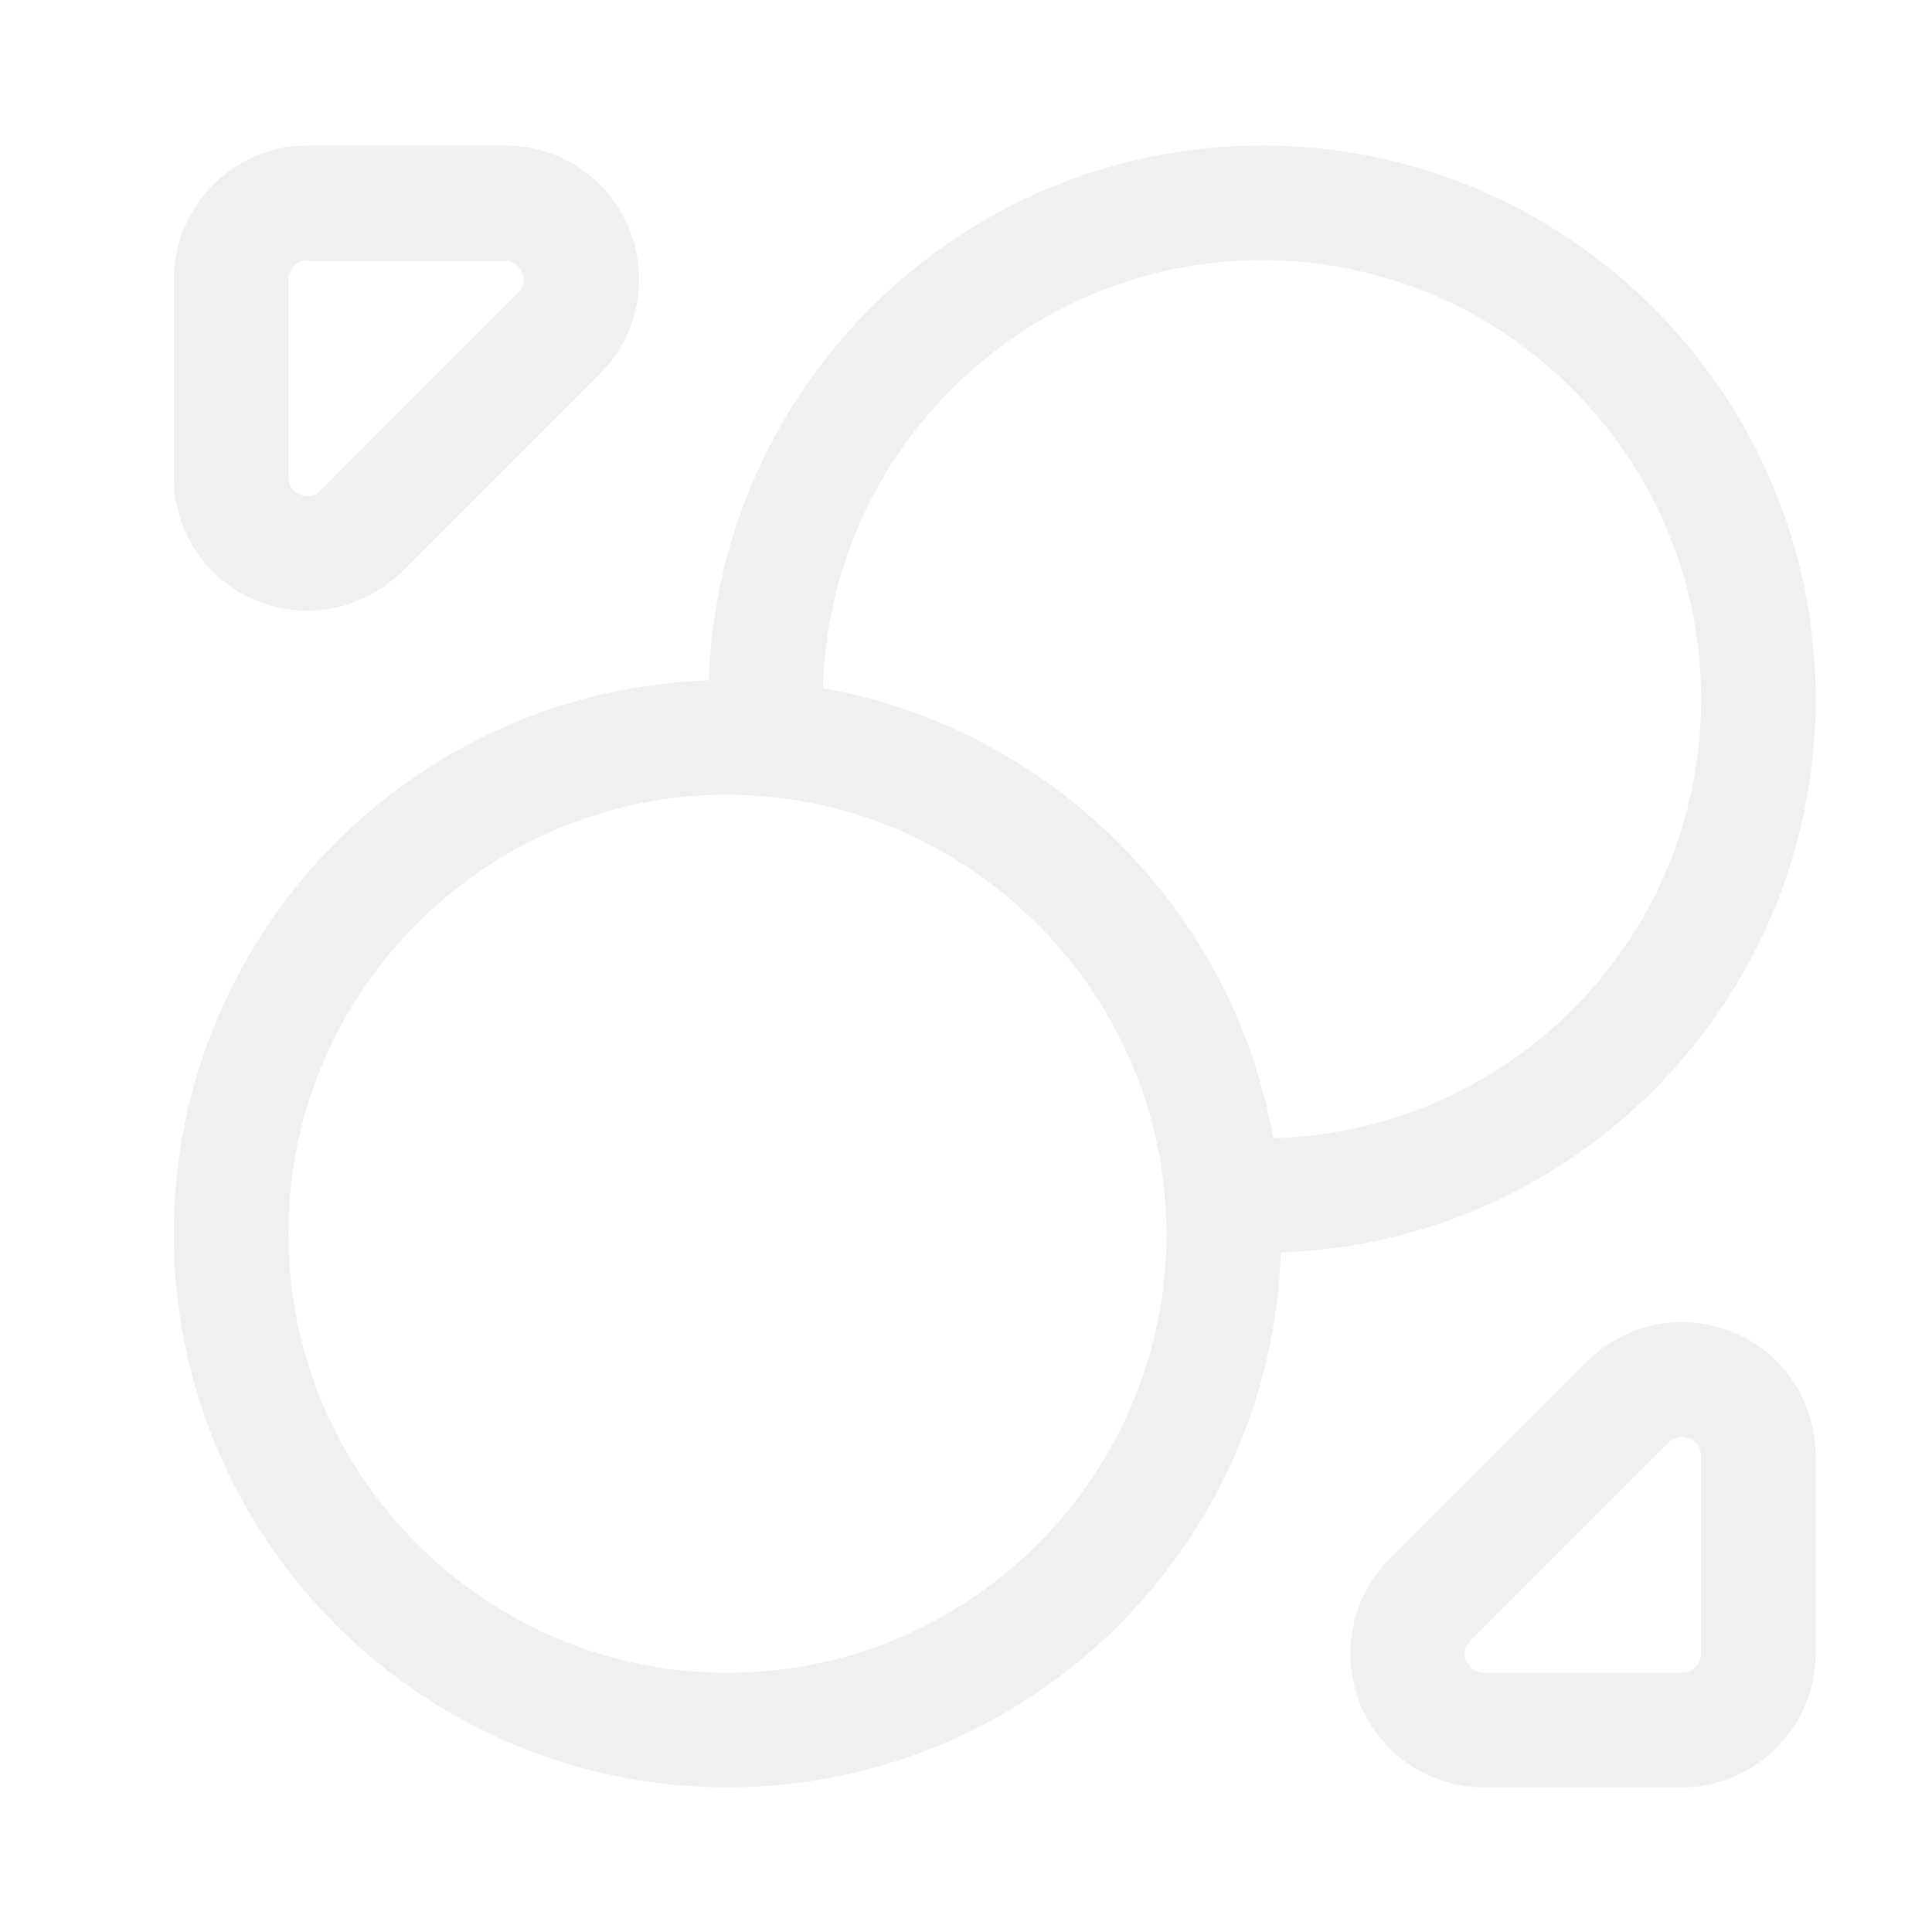
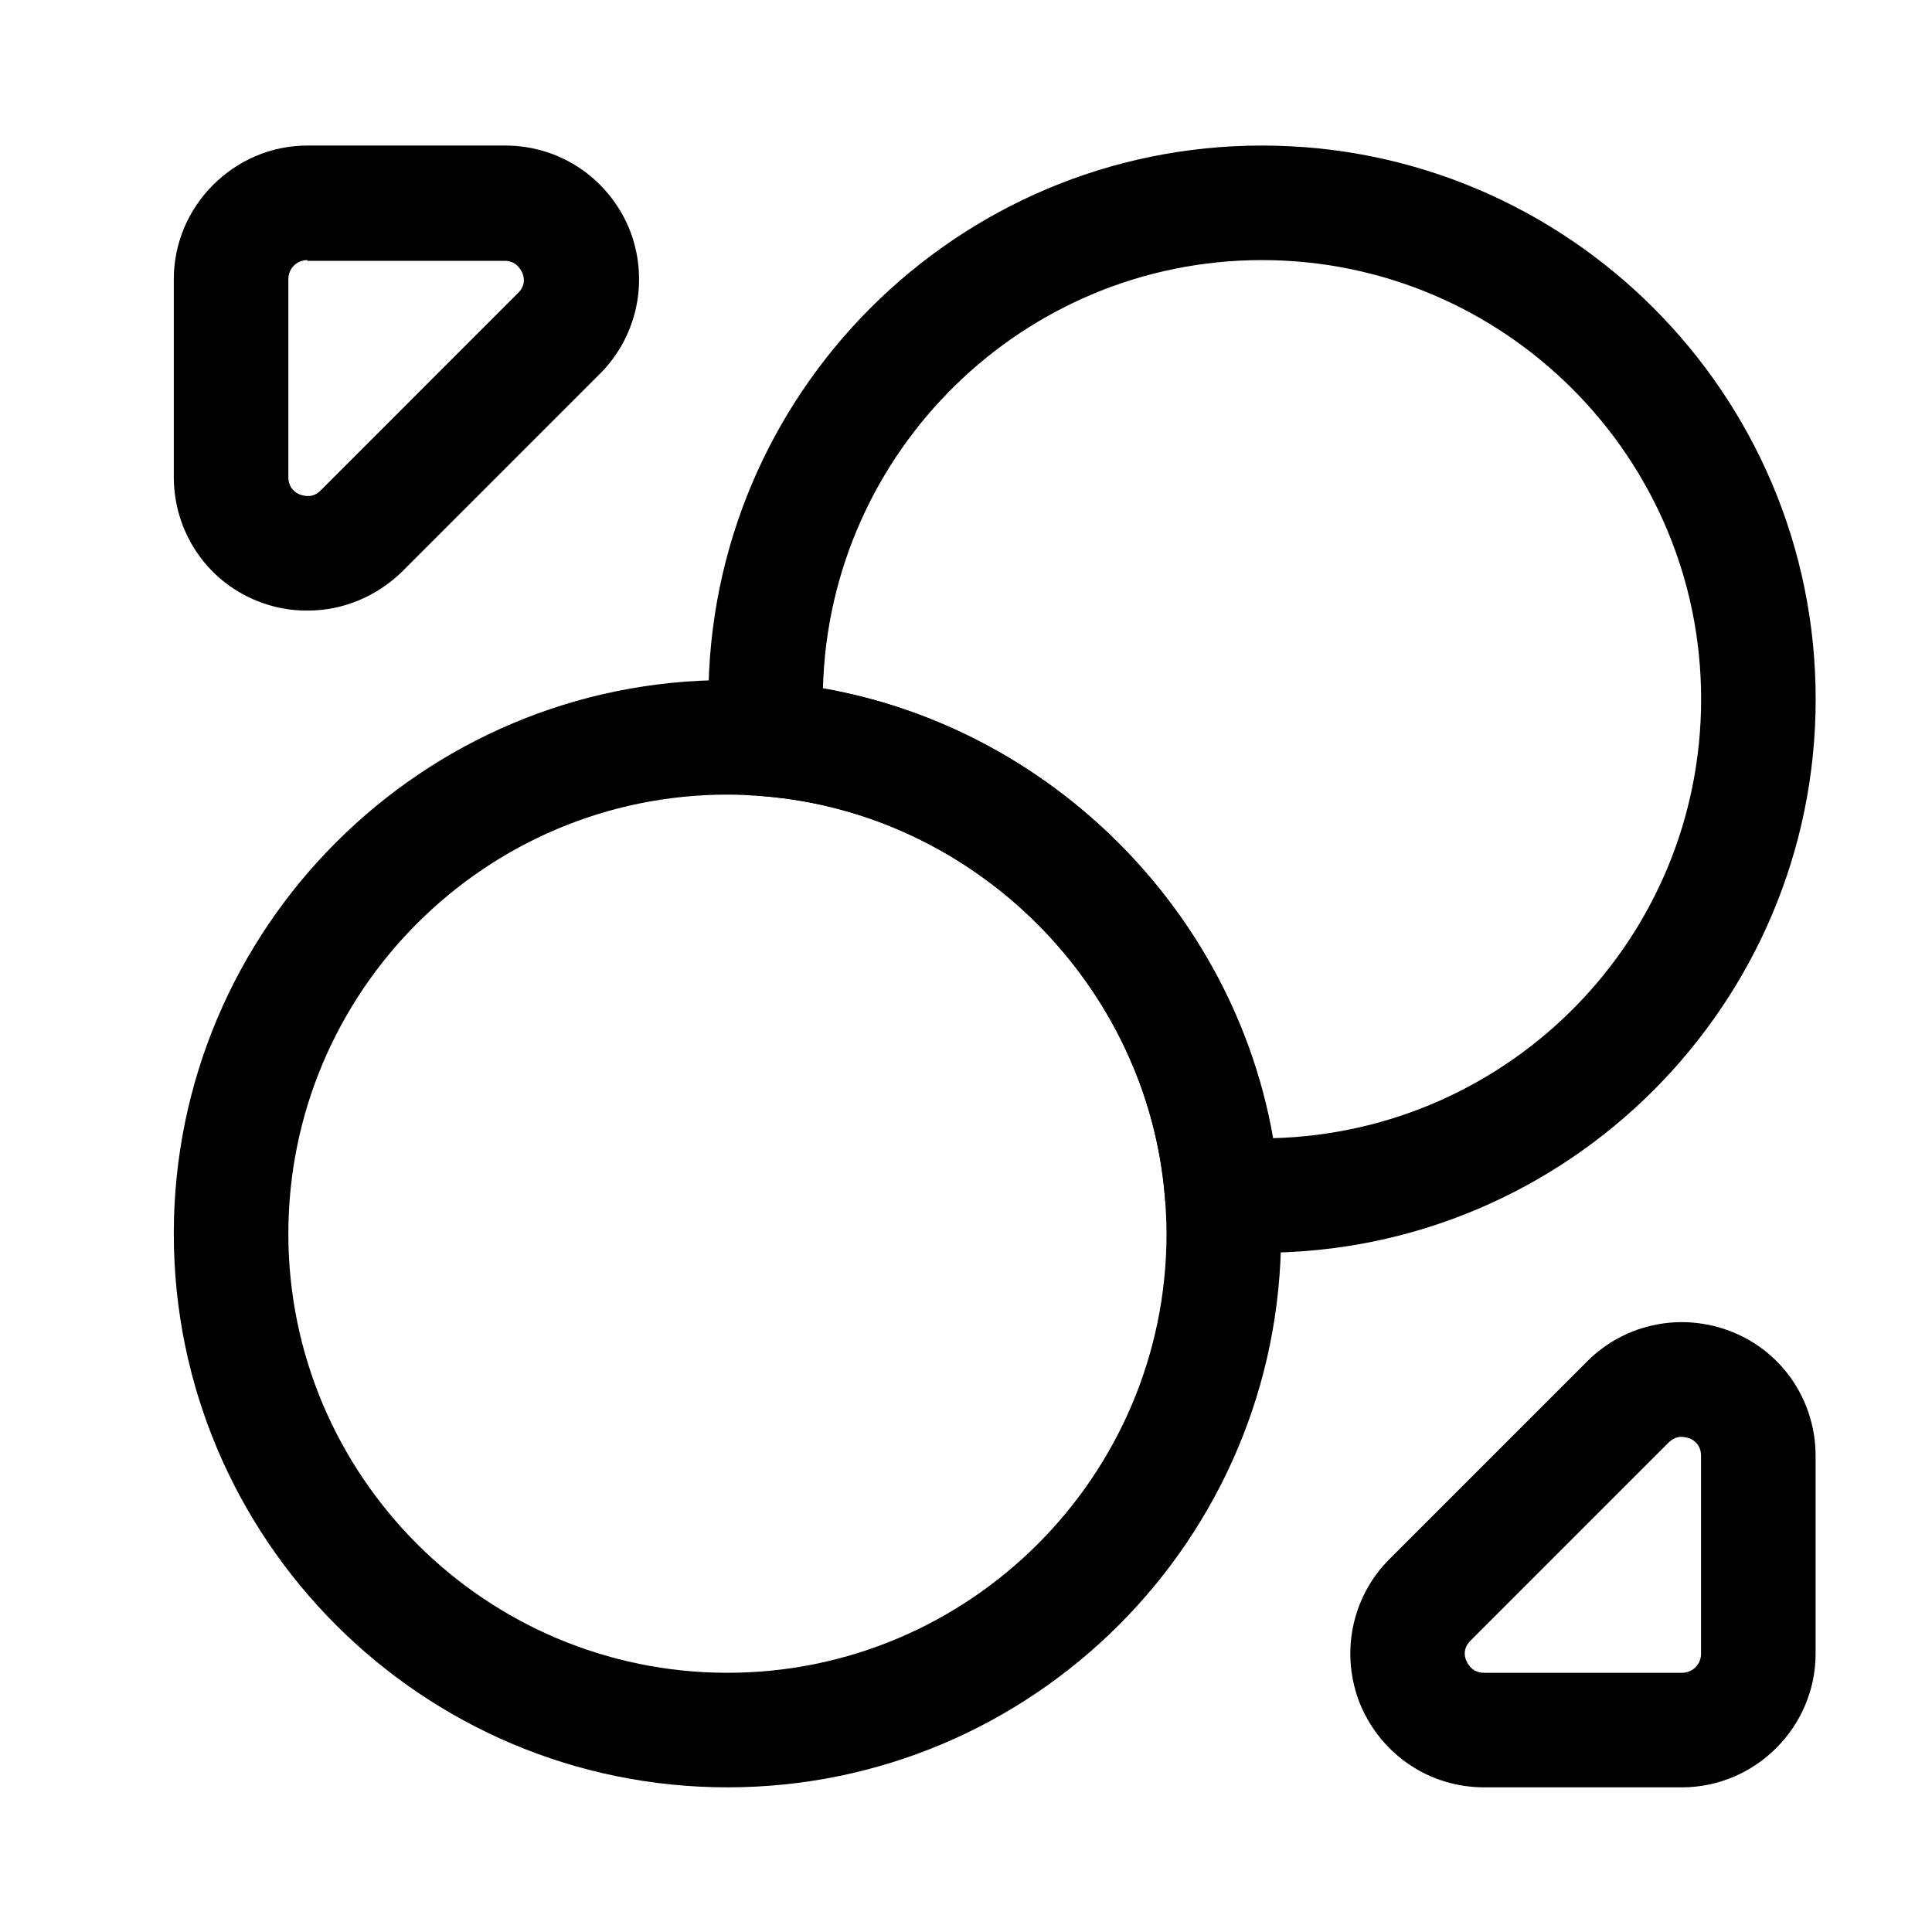
<svg xmlns="http://www.w3.org/2000/svg" width="24" height="24" viewBox="0 0 24 24" fill="none">
-   <path d="M15.677 15.562C15.506 15.562 15.317 15.553 15.136 15.543C14.786 15.524 14.501 15.24 14.472 14.889C14.264 12.242 12.11 10.098 9.473 9.89C9.122 9.861 8.838 9.577 8.819 9.226C8.809 9.045 8.8 8.865 8.8 8.685C8.8 4.891 11.883 1.808 15.677 1.808C19.471 1.808 22.555 4.891 22.555 8.685C22.555 12.479 19.471 15.562 15.677 15.562ZM10.223 8.552C13.05 9.045 15.317 11.313 15.81 14.139C18.76 14.063 21.132 11.654 21.132 8.685C21.132 5.678 18.684 3.231 15.677 3.231C12.717 3.231 10.299 5.602 10.223 8.552Z" fill="#F0F0F0" />
-   <path d="M9.037 22.203C5.242 22.203 2.159 19.12 2.159 15.326C2.159 11.531 5.242 8.448 9.037 8.448C9.207 8.448 9.397 8.458 9.577 8.467C12.926 8.733 15.639 11.446 15.895 14.775C15.904 14.965 15.914 15.145 15.914 15.326C15.914 19.12 12.831 22.203 9.037 22.203ZM9.037 9.871C6.029 9.871 3.582 12.319 3.582 15.326C3.582 18.333 6.029 20.78 9.037 20.78C12.044 20.78 14.491 18.333 14.491 15.326C14.491 15.174 14.482 15.022 14.472 14.88C14.263 12.252 12.12 10.099 9.473 9.89C9.34 9.881 9.188 9.871 9.037 9.871Z" fill="#F0F0F0" />
-   <path d="M3.819 7.585C3.601 7.585 3.392 7.547 3.184 7.461C2.558 7.205 2.159 6.598 2.159 5.925V3.468C2.159 2.557 2.909 1.808 3.819 1.808H6.276C6.95 1.808 7.547 2.206 7.813 2.832C8.069 3.458 7.927 4.17 7.452 4.644L4.995 7.101C4.673 7.414 4.256 7.585 3.819 7.585ZM3.819 3.231C3.686 3.231 3.582 3.335 3.582 3.468V5.925C3.582 6.067 3.677 6.124 3.724 6.143C3.781 6.162 3.886 6.19 3.981 6.095L6.437 3.638C6.532 3.544 6.513 3.439 6.485 3.382C6.456 3.325 6.399 3.24 6.267 3.24H3.819V3.231Z" fill="#F0F0F0" />
-   <path d="M20.894 22.203H18.437C17.763 22.203 17.166 21.805 16.9 21.179C16.644 20.553 16.786 19.841 17.261 19.367L19.718 16.91C20.192 16.436 20.903 16.294 21.529 16.55C22.155 16.806 22.554 17.413 22.554 18.086V20.543C22.554 21.454 21.804 22.203 20.894 22.203ZM20.884 17.849C20.837 17.849 20.78 17.868 20.723 17.925L18.266 20.382C18.171 20.477 18.19 20.581 18.219 20.638C18.247 20.695 18.304 20.78 18.437 20.78H20.894C21.027 20.78 21.131 20.676 21.131 20.543V18.086C21.131 17.944 21.036 17.887 20.989 17.868C20.96 17.859 20.922 17.849 20.884 17.849Z" fill="#F0F0F0" />
+   <path d="M15.677 15.562C15.506 15.562 15.317 15.553 15.136 15.543C14.786 15.524 14.501 15.24 14.472 14.889C14.264 12.242 12.11 10.098 9.473 9.89C9.122 9.861 8.838 9.577 8.819 9.226C8.809 9.045 8.8 8.865 8.8 8.685C8.8 4.891 11.883 1.808 15.677 1.808C19.471 1.808 22.555 4.891 22.555 8.685C22.555 12.479 19.471 15.562 15.677 15.562ZM10.223 8.552C13.05 9.045 15.317 11.313 15.81 14.139C18.76 14.063 21.132 11.654 21.132 8.685C21.132 5.678 18.684 3.231 15.677 3.231C12.717 3.231 10.299 5.602 10.223 8.552Z" fill="currentColor" />
+   <path d="M9.037 22.203C5.242 22.203 2.159 19.12 2.159 15.326C2.159 11.531 5.242 8.448 9.037 8.448C9.207 8.448 9.397 8.458 9.577 8.467C12.926 8.733 15.639 11.446 15.895 14.775C15.904 14.965 15.914 15.145 15.914 15.326C15.914 19.12 12.831 22.203 9.037 22.203ZM9.037 9.871C6.029 9.871 3.582 12.319 3.582 15.326C3.582 18.333 6.029 20.78 9.037 20.78C12.044 20.78 14.491 18.333 14.491 15.326C14.491 15.174 14.482 15.022 14.472 14.88C14.263 12.252 12.12 10.099 9.473 9.89C9.34 9.881 9.188 9.871 9.037 9.871Z" fill="currentColor" />
+   <path d="M3.819 7.585C3.601 7.585 3.392 7.547 3.184 7.461C2.558 7.205 2.159 6.598 2.159 5.925V3.468C2.159 2.557 2.909 1.808 3.819 1.808H6.276C6.95 1.808 7.547 2.206 7.813 2.832C8.069 3.458 7.927 4.17 7.452 4.644L4.995 7.101C4.673 7.414 4.256 7.585 3.819 7.585ZM3.819 3.231C3.686 3.231 3.582 3.335 3.582 3.468V5.925C3.582 6.067 3.677 6.124 3.724 6.143C3.781 6.162 3.886 6.19 3.981 6.095L6.437 3.638C6.532 3.544 6.513 3.439 6.485 3.382C6.456 3.325 6.399 3.24 6.267 3.24H3.819V3.231Z" fill="currentColor" />
+   <path d="M20.894 22.203H18.437C17.763 22.203 17.166 21.805 16.9 21.179C16.644 20.553 16.786 19.841 17.261 19.367L19.718 16.91C20.192 16.436 20.903 16.294 21.529 16.55C22.155 16.806 22.554 17.413 22.554 18.086V20.543C22.554 21.454 21.804 22.203 20.894 22.203ZM20.884 17.849C20.837 17.849 20.78 17.868 20.723 17.925L18.266 20.382C18.171 20.477 18.19 20.581 18.219 20.638C18.247 20.695 18.304 20.78 18.437 20.78H20.894C21.027 20.78 21.131 20.676 21.131 20.543V18.086C21.131 17.944 21.036 17.887 20.989 17.868C20.96 17.859 20.922 17.849 20.884 17.849Z" fill="currentColor" />
</svg>
